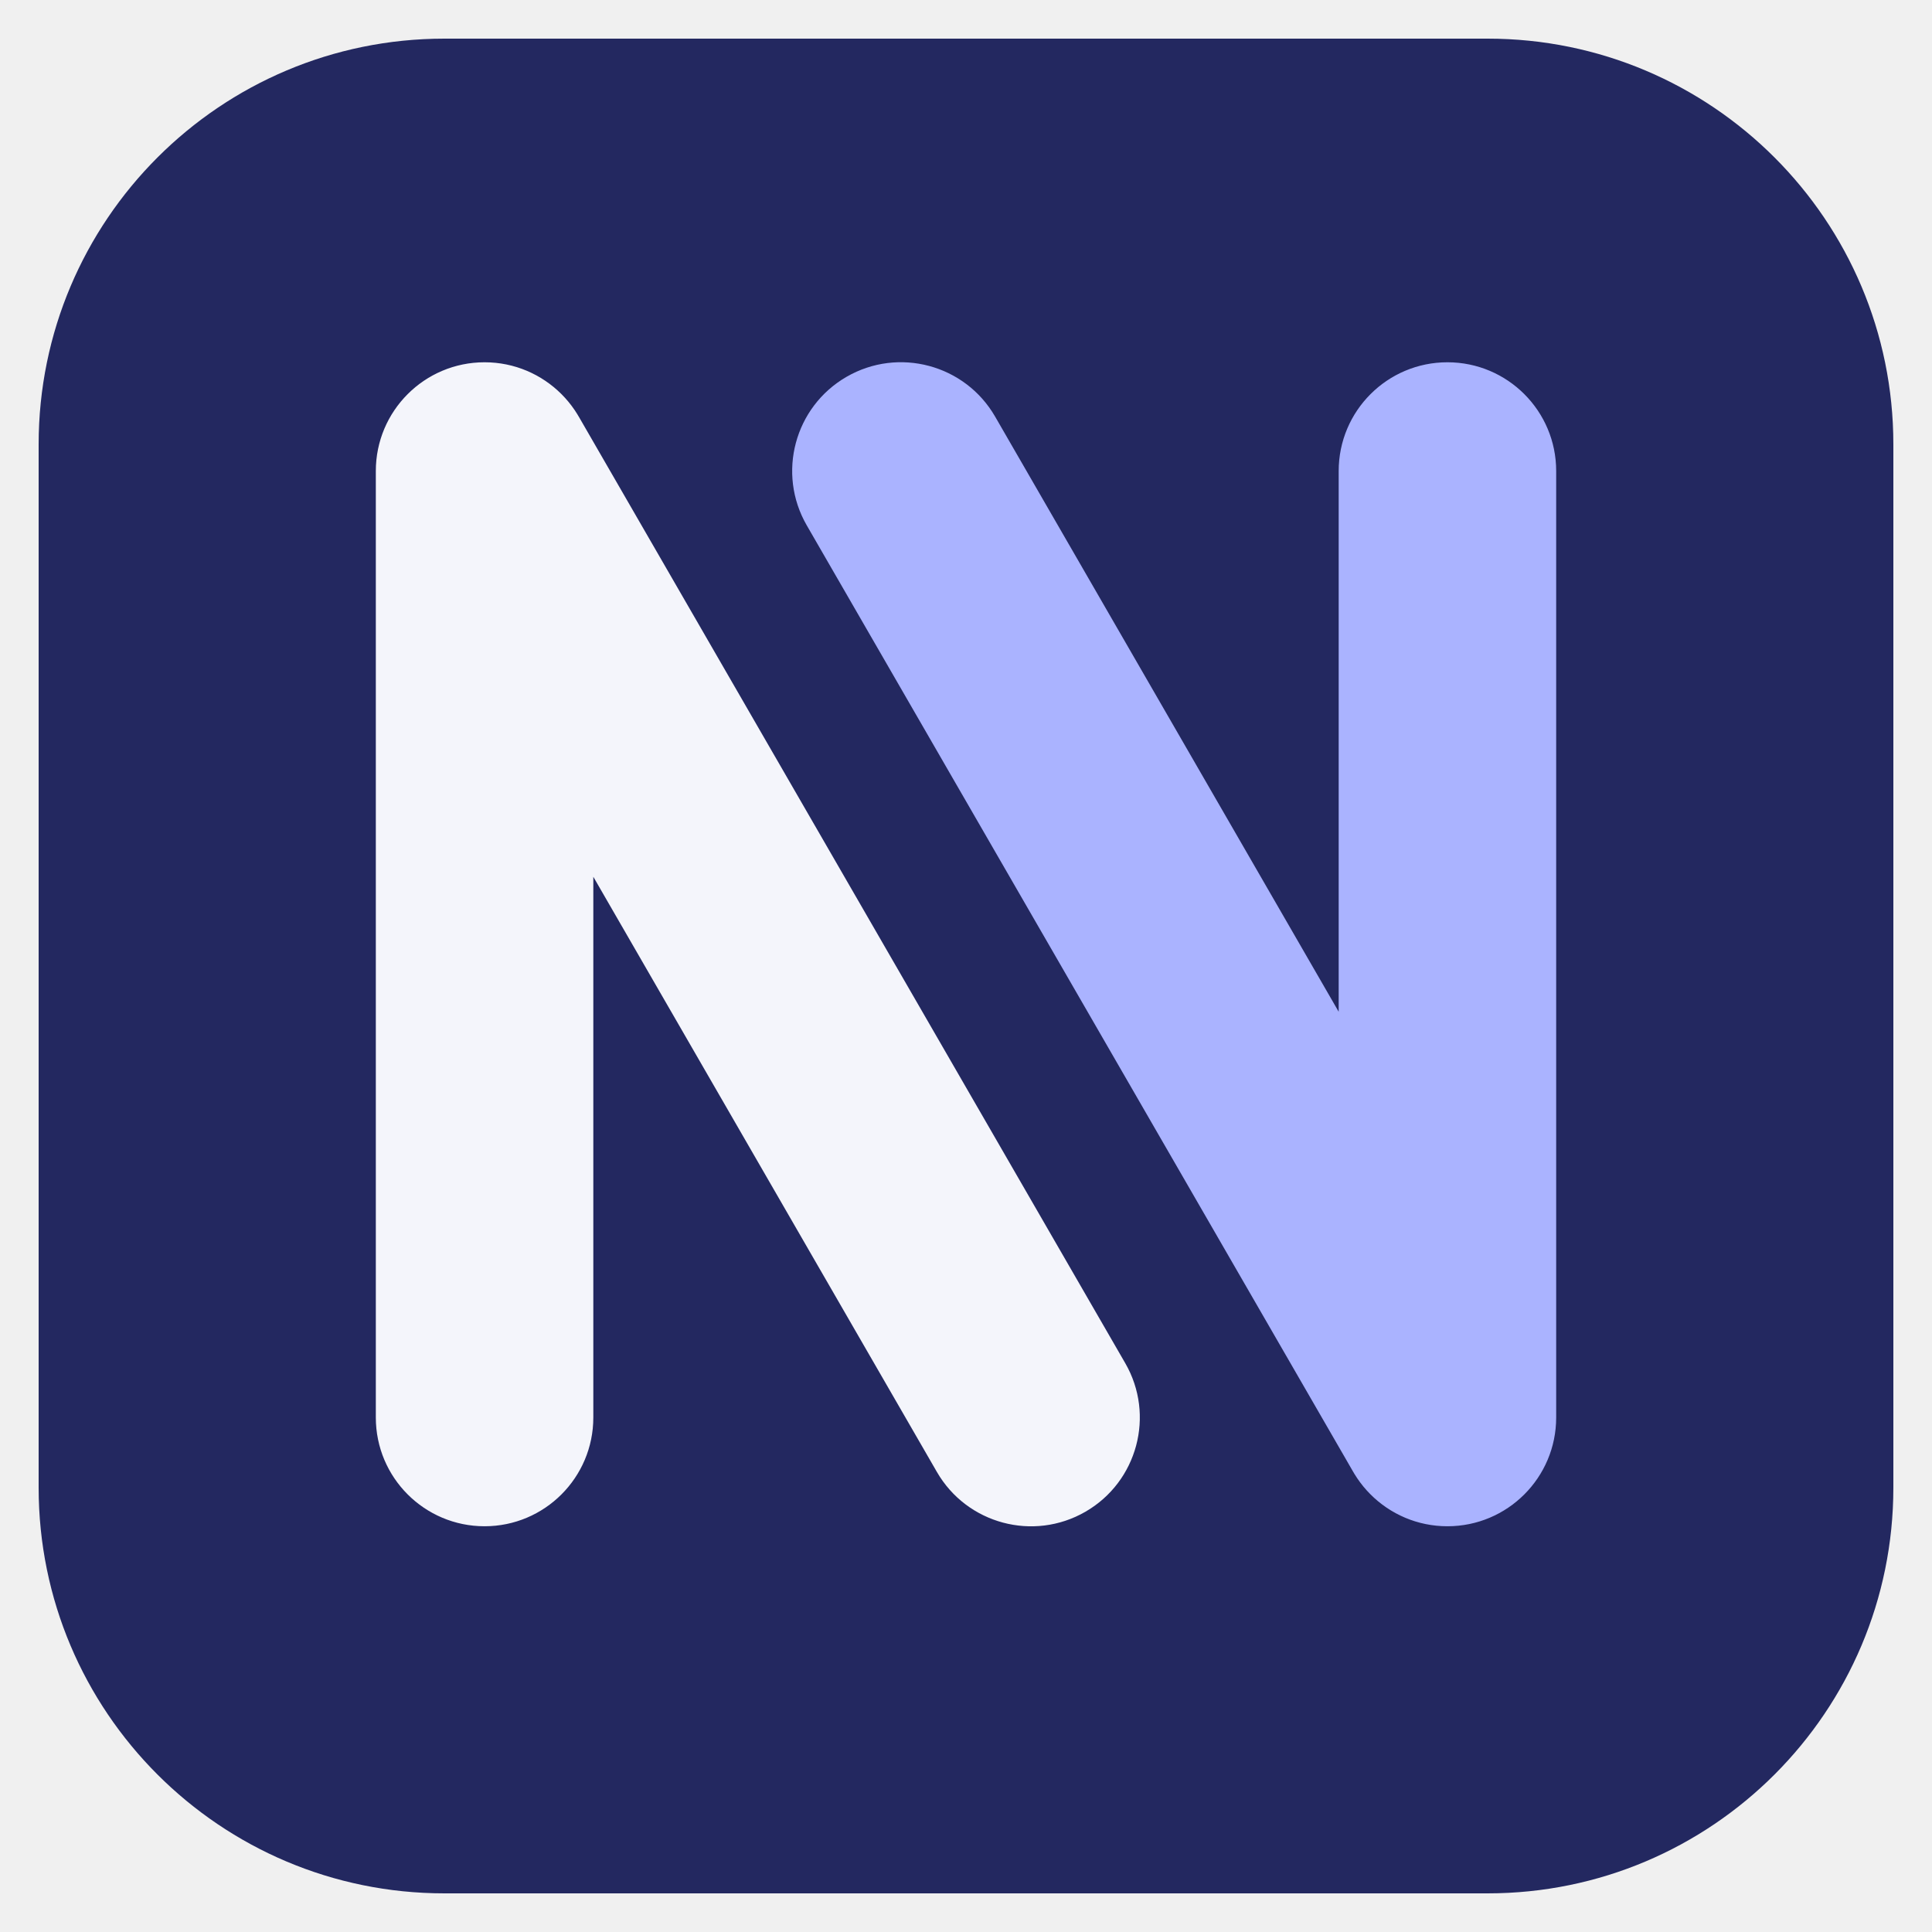
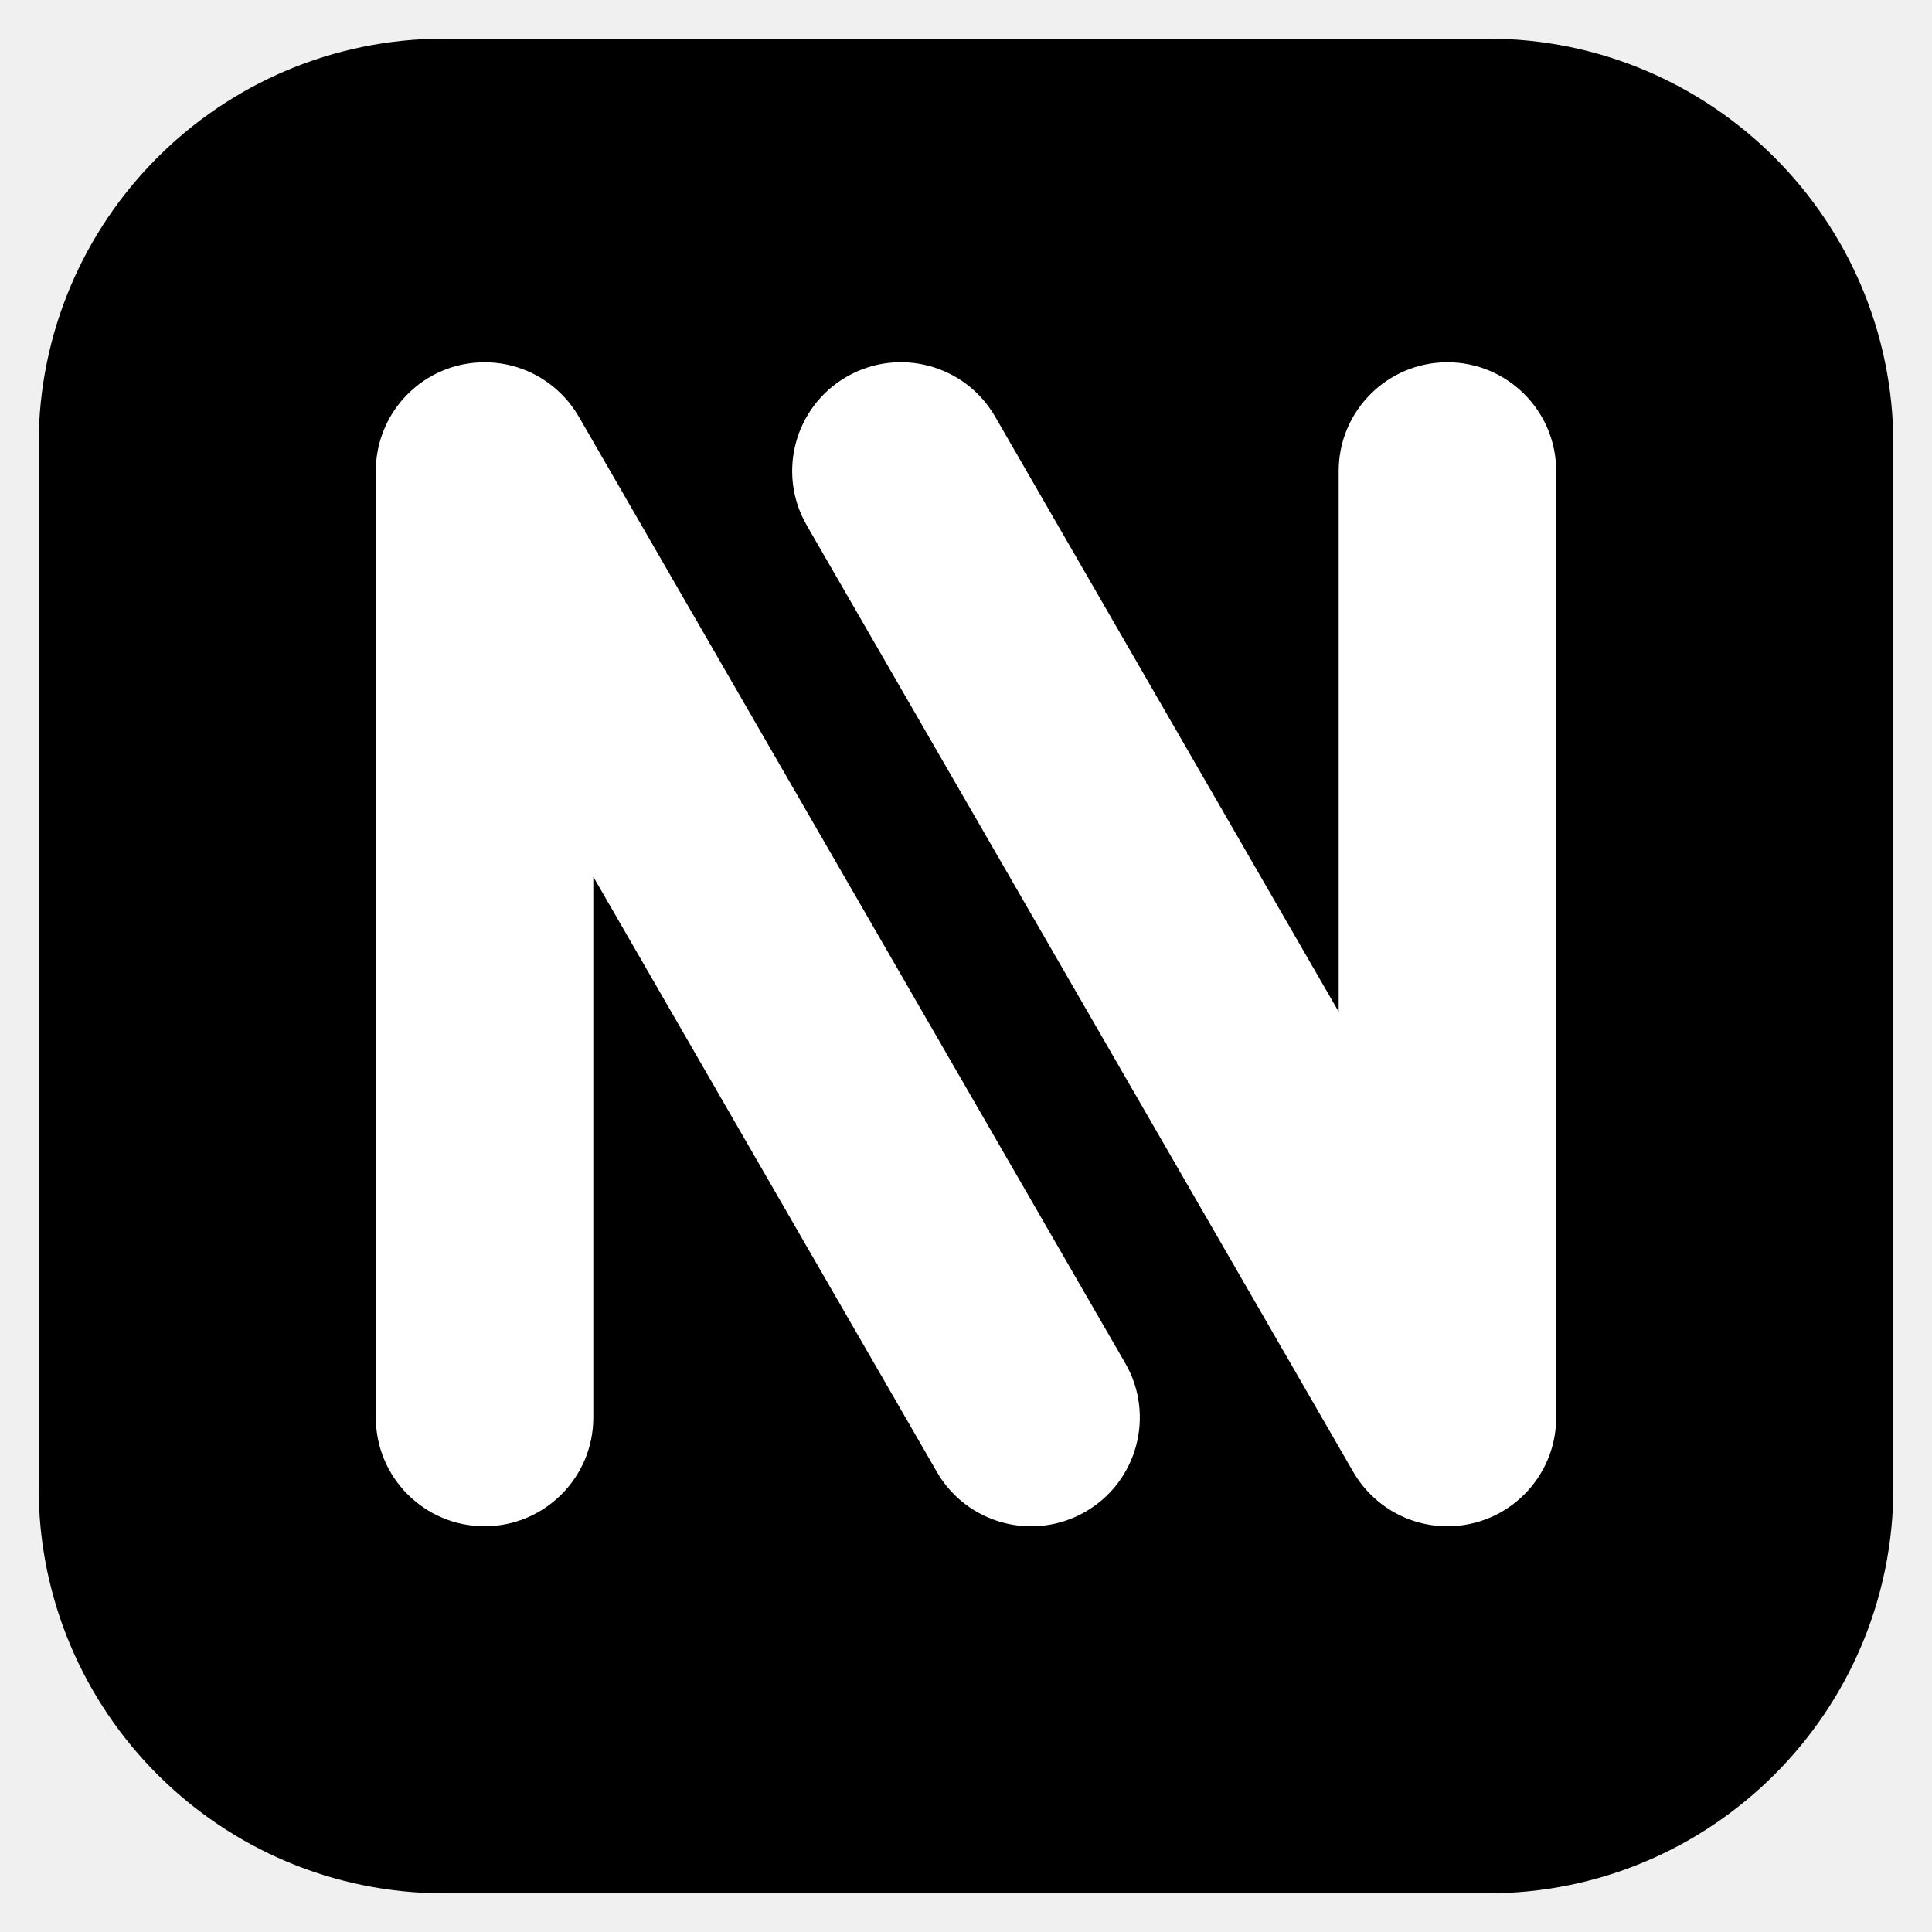
<svg xmlns="http://www.w3.org/2000/svg" viewBox="0 0 256 256" width="256" height="256">
  <g transform="translate(5.12 5.12) scale(0.96)">
-     <rect width="256" height="256" rx="56" fill="#232860" />
-     <path fill="#F4F5FB" d="M76.56 190.32 L76.56 59.68 A15.01 15.01 0 0 0 46.54 59.68 L46.54 190.32 A15.01 15.01 0 0 0 76.56 190.32 Z M48.56 67.18 L123.98 197.83 A15.01 15.01 0 0 0 149.98 182.82 L74.55 52.17 A15.01 15.01 0 0 0 48.56 67.18 Z" />
-     <path fill="#AAB3FF" d="M106.02 67.18 L181.45 197.83 A15.01 15.01 0 0 0 207.44 182.82 L132.02 52.17 A15.01 15.01 0 0 0 106.02 67.18 Z M209.46 190.32 L209.46 59.68 A15.01 15.01 0 0 0 179.44 59.68 L179.44 190.32 A15.01 15.01 0 0 0 209.46 190.32 Z" />
+     <rect width="256" height="256" rx="56" fill="#000000" />
+     <path fill="#FFFFFF" d="M76.56 190.32 L76.56 59.68 A15.01 15.01 0 0 0 46.54 59.68 L46.54 190.32 A15.01 15.01 0 0 0 76.56 190.32 Z M48.56 67.18 L123.98 197.83 A15.01 15.01 0 0 0 149.98 182.82 L74.55 52.17 A15.01 15.01 0 0 0 48.56 67.18 Z" />
+     <path fill="#FFFFFF" d="M106.02 67.18 L181.45 197.83 A15.01 15.01 0 0 0 207.44 182.82 L132.02 52.17 A15.01 15.01 0 0 0 106.02 67.18 Z M209.46 190.32 L209.46 59.68 A15.01 15.01 0 0 0 179.44 59.68 L179.44 190.32 A15.01 15.01 0 0 0 209.46 190.32 Z" />
  </g>
</svg>
